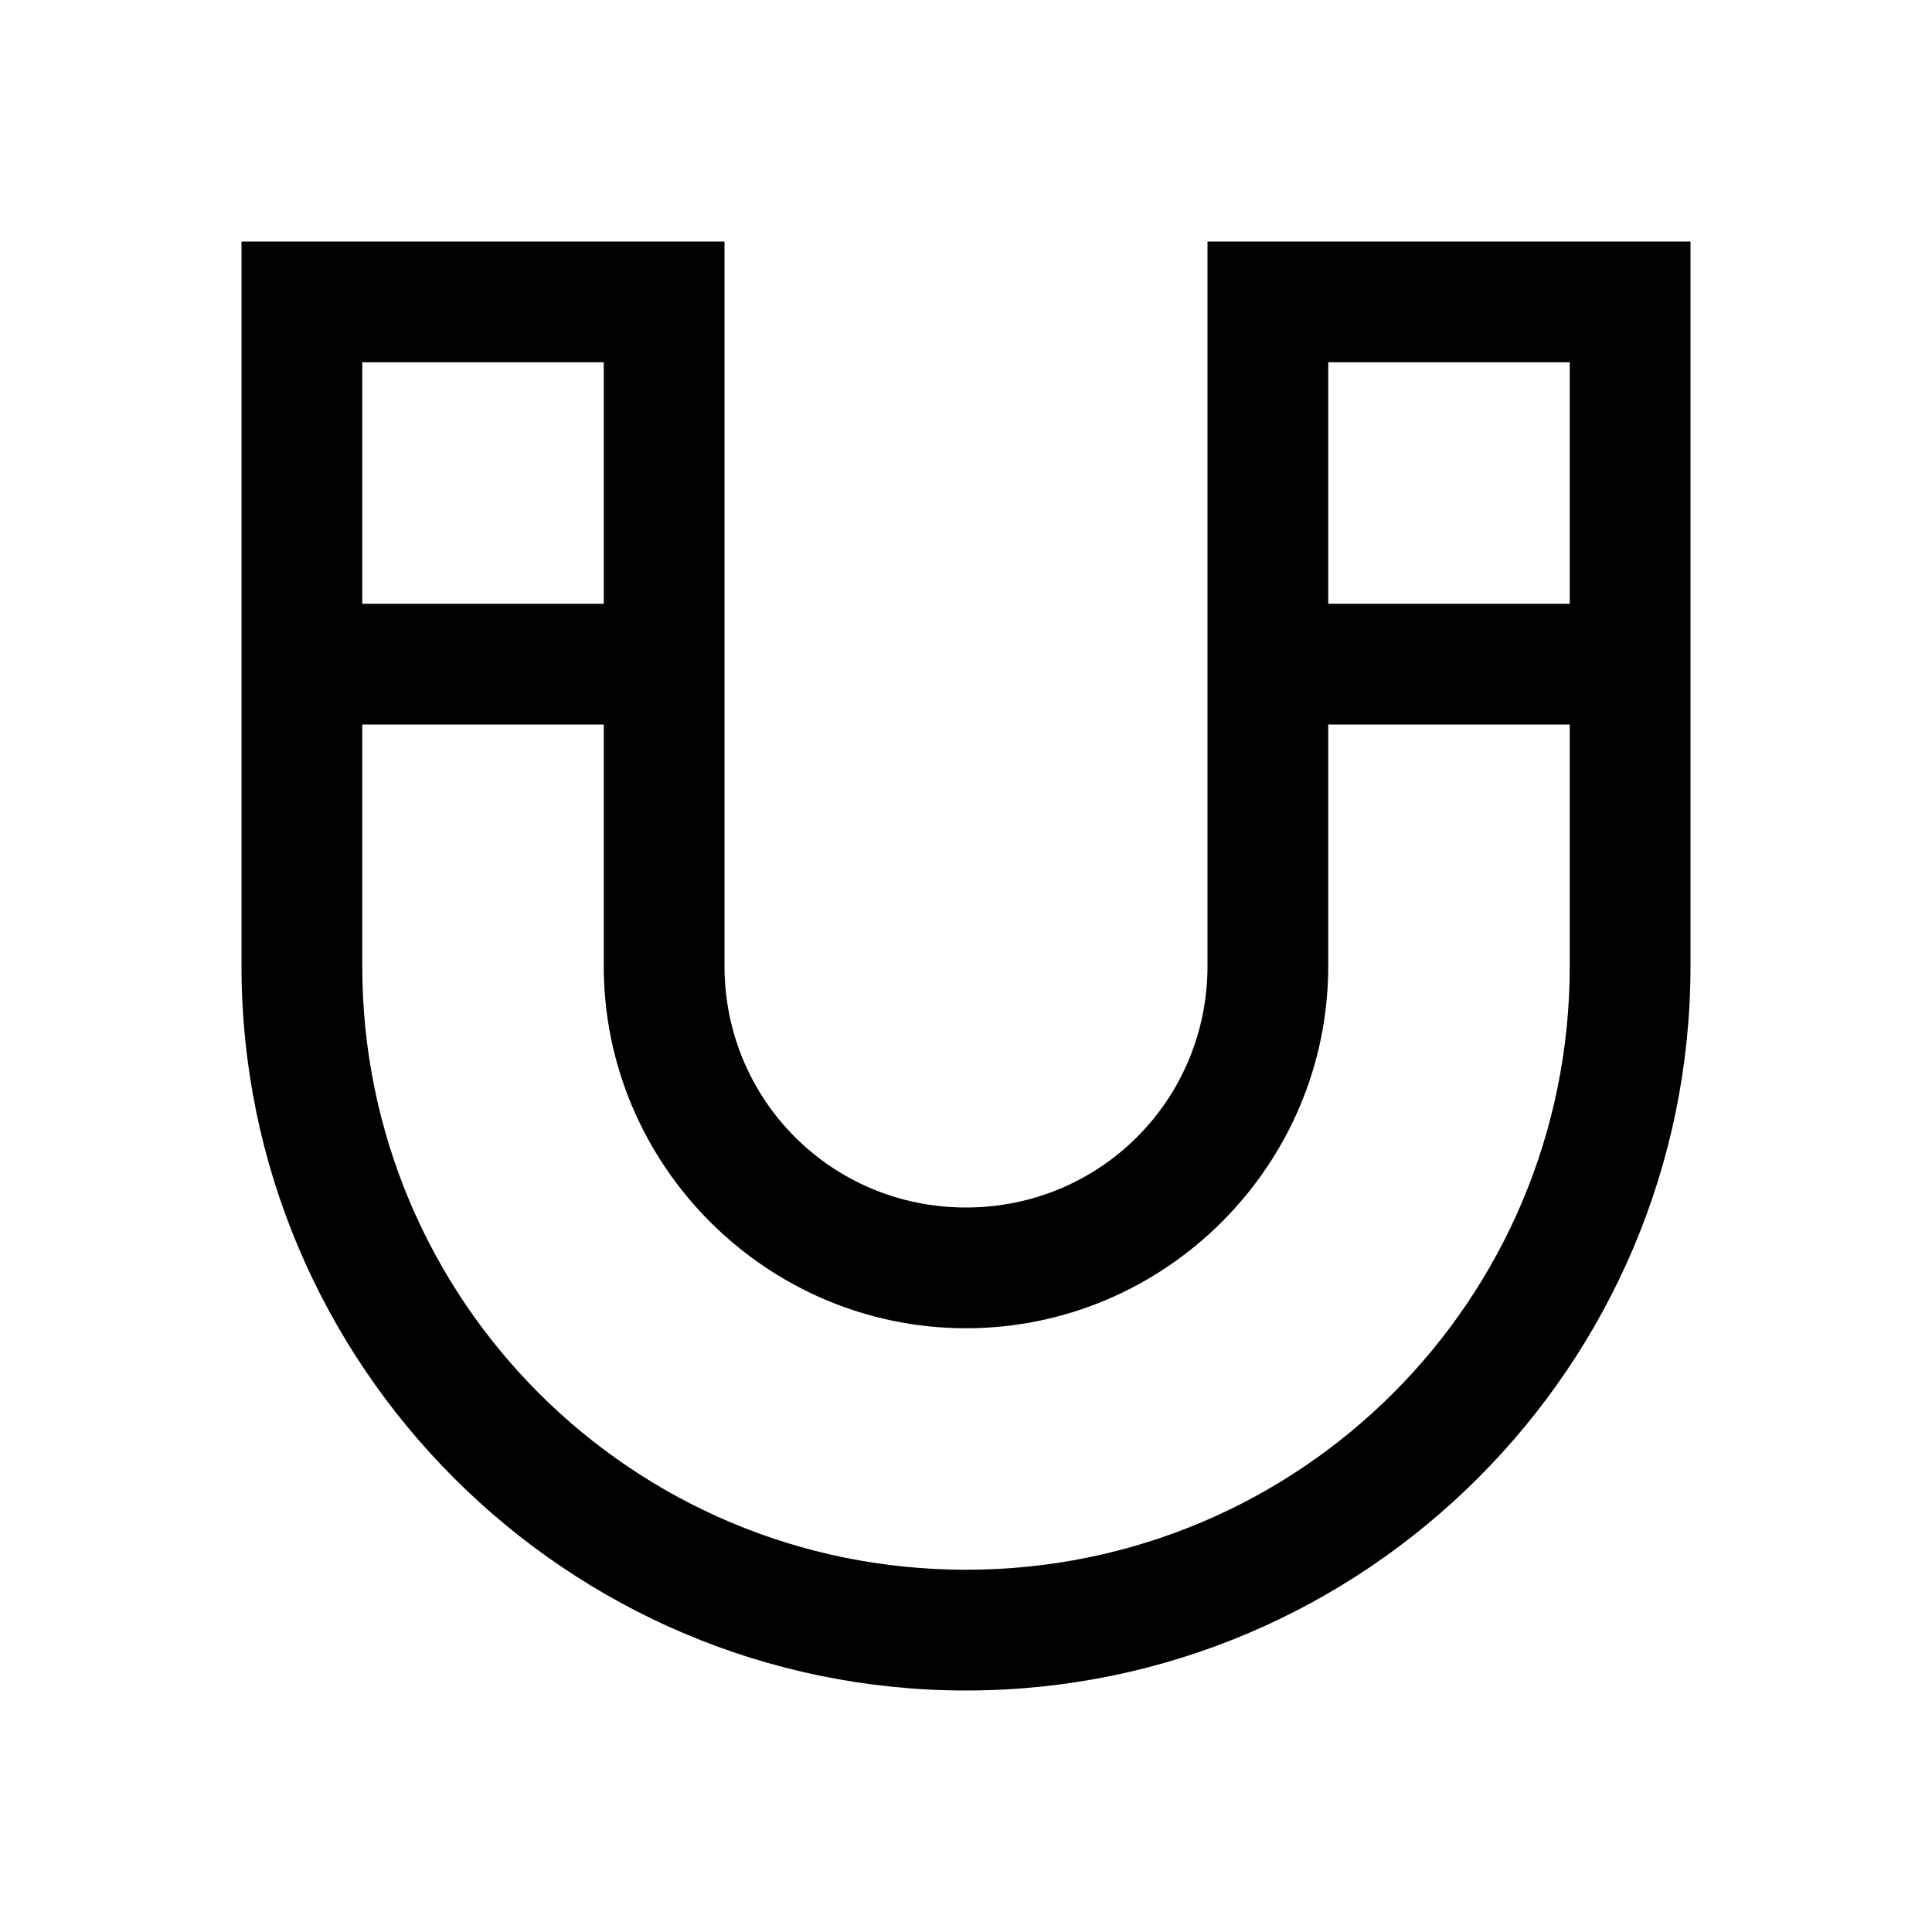
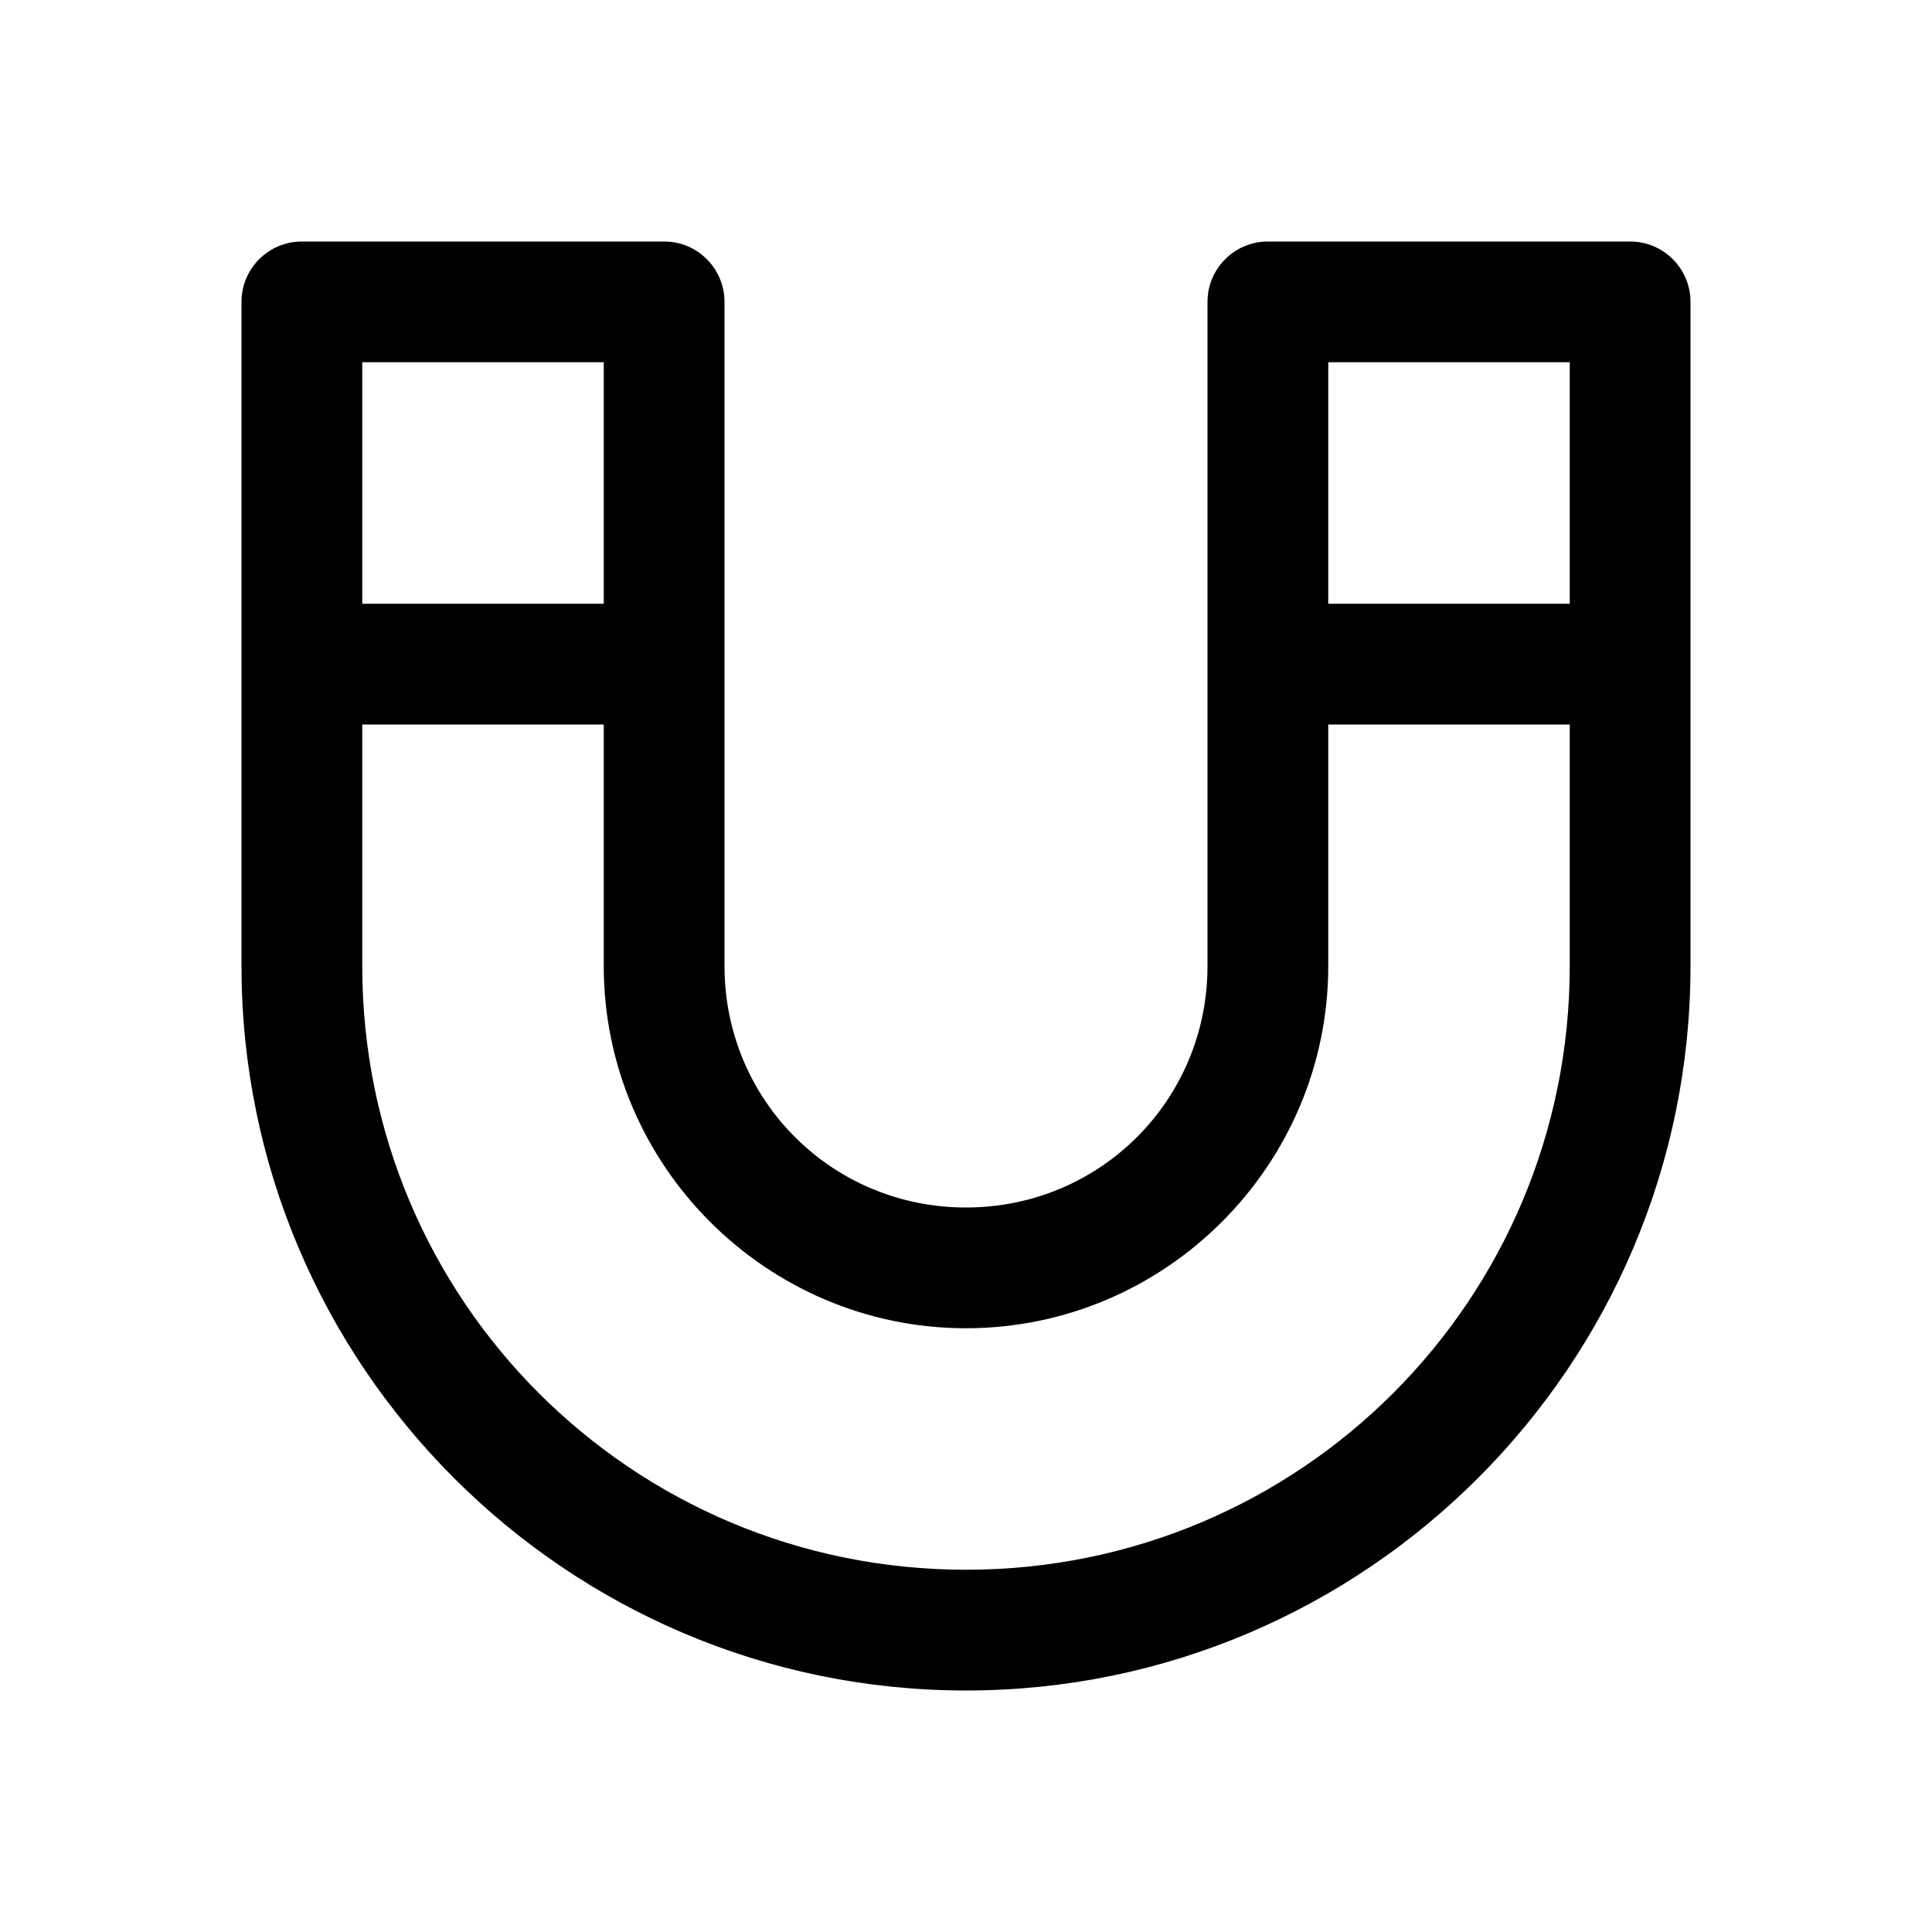
<svg xmlns="http://www.w3.org/2000/svg" width="16" height="16" version="1.1" viewBox="0 0 16 16">
-   <path d="m8 14c3.308 0 6-2.692 6-6v-6h-4v6c0 1.111-.89 2-2 2-1.111 1e-5-2-.889-2-2v-6h-4v6c0 3.308 2.692 6 6 6zm0-1c-2.767 0-5-2.233-5-5v-2h2v2c0 1.651 1.349 3 3 3s3-1.349 3-3v-2h2v2c0 2.767-2.233 5-5 5zm5-8h-2v-2h2zm-8 0h-2v-2h2z" />
+   <path d="m2.5 2c-.276 2.76e-5-.5.224-.5.5v5.5c0 3.308 2.692 6 6 6s6-2.692 6-6v-5.5c-2.8e-5-.276-.224-.5-.5-.5h-3c-.276 2.76e-5-.5.224-.5.5v5.5c0 1.111-.89 2-2 2-1.111 1e-5-2-.889-2-2v-5.5c-2.76e-5-.276-.224-.5-.5-.5zm.5 1h2v2h-2v-2zm8 0h2v2h-2v-2zm-8 3h2v2c0 1.651 1.349 3 3 3s3-1.349 3-3v-2h2v2c0 2.767-2.233 5-5 5s-5-2.233-5-5z" />
</svg>
